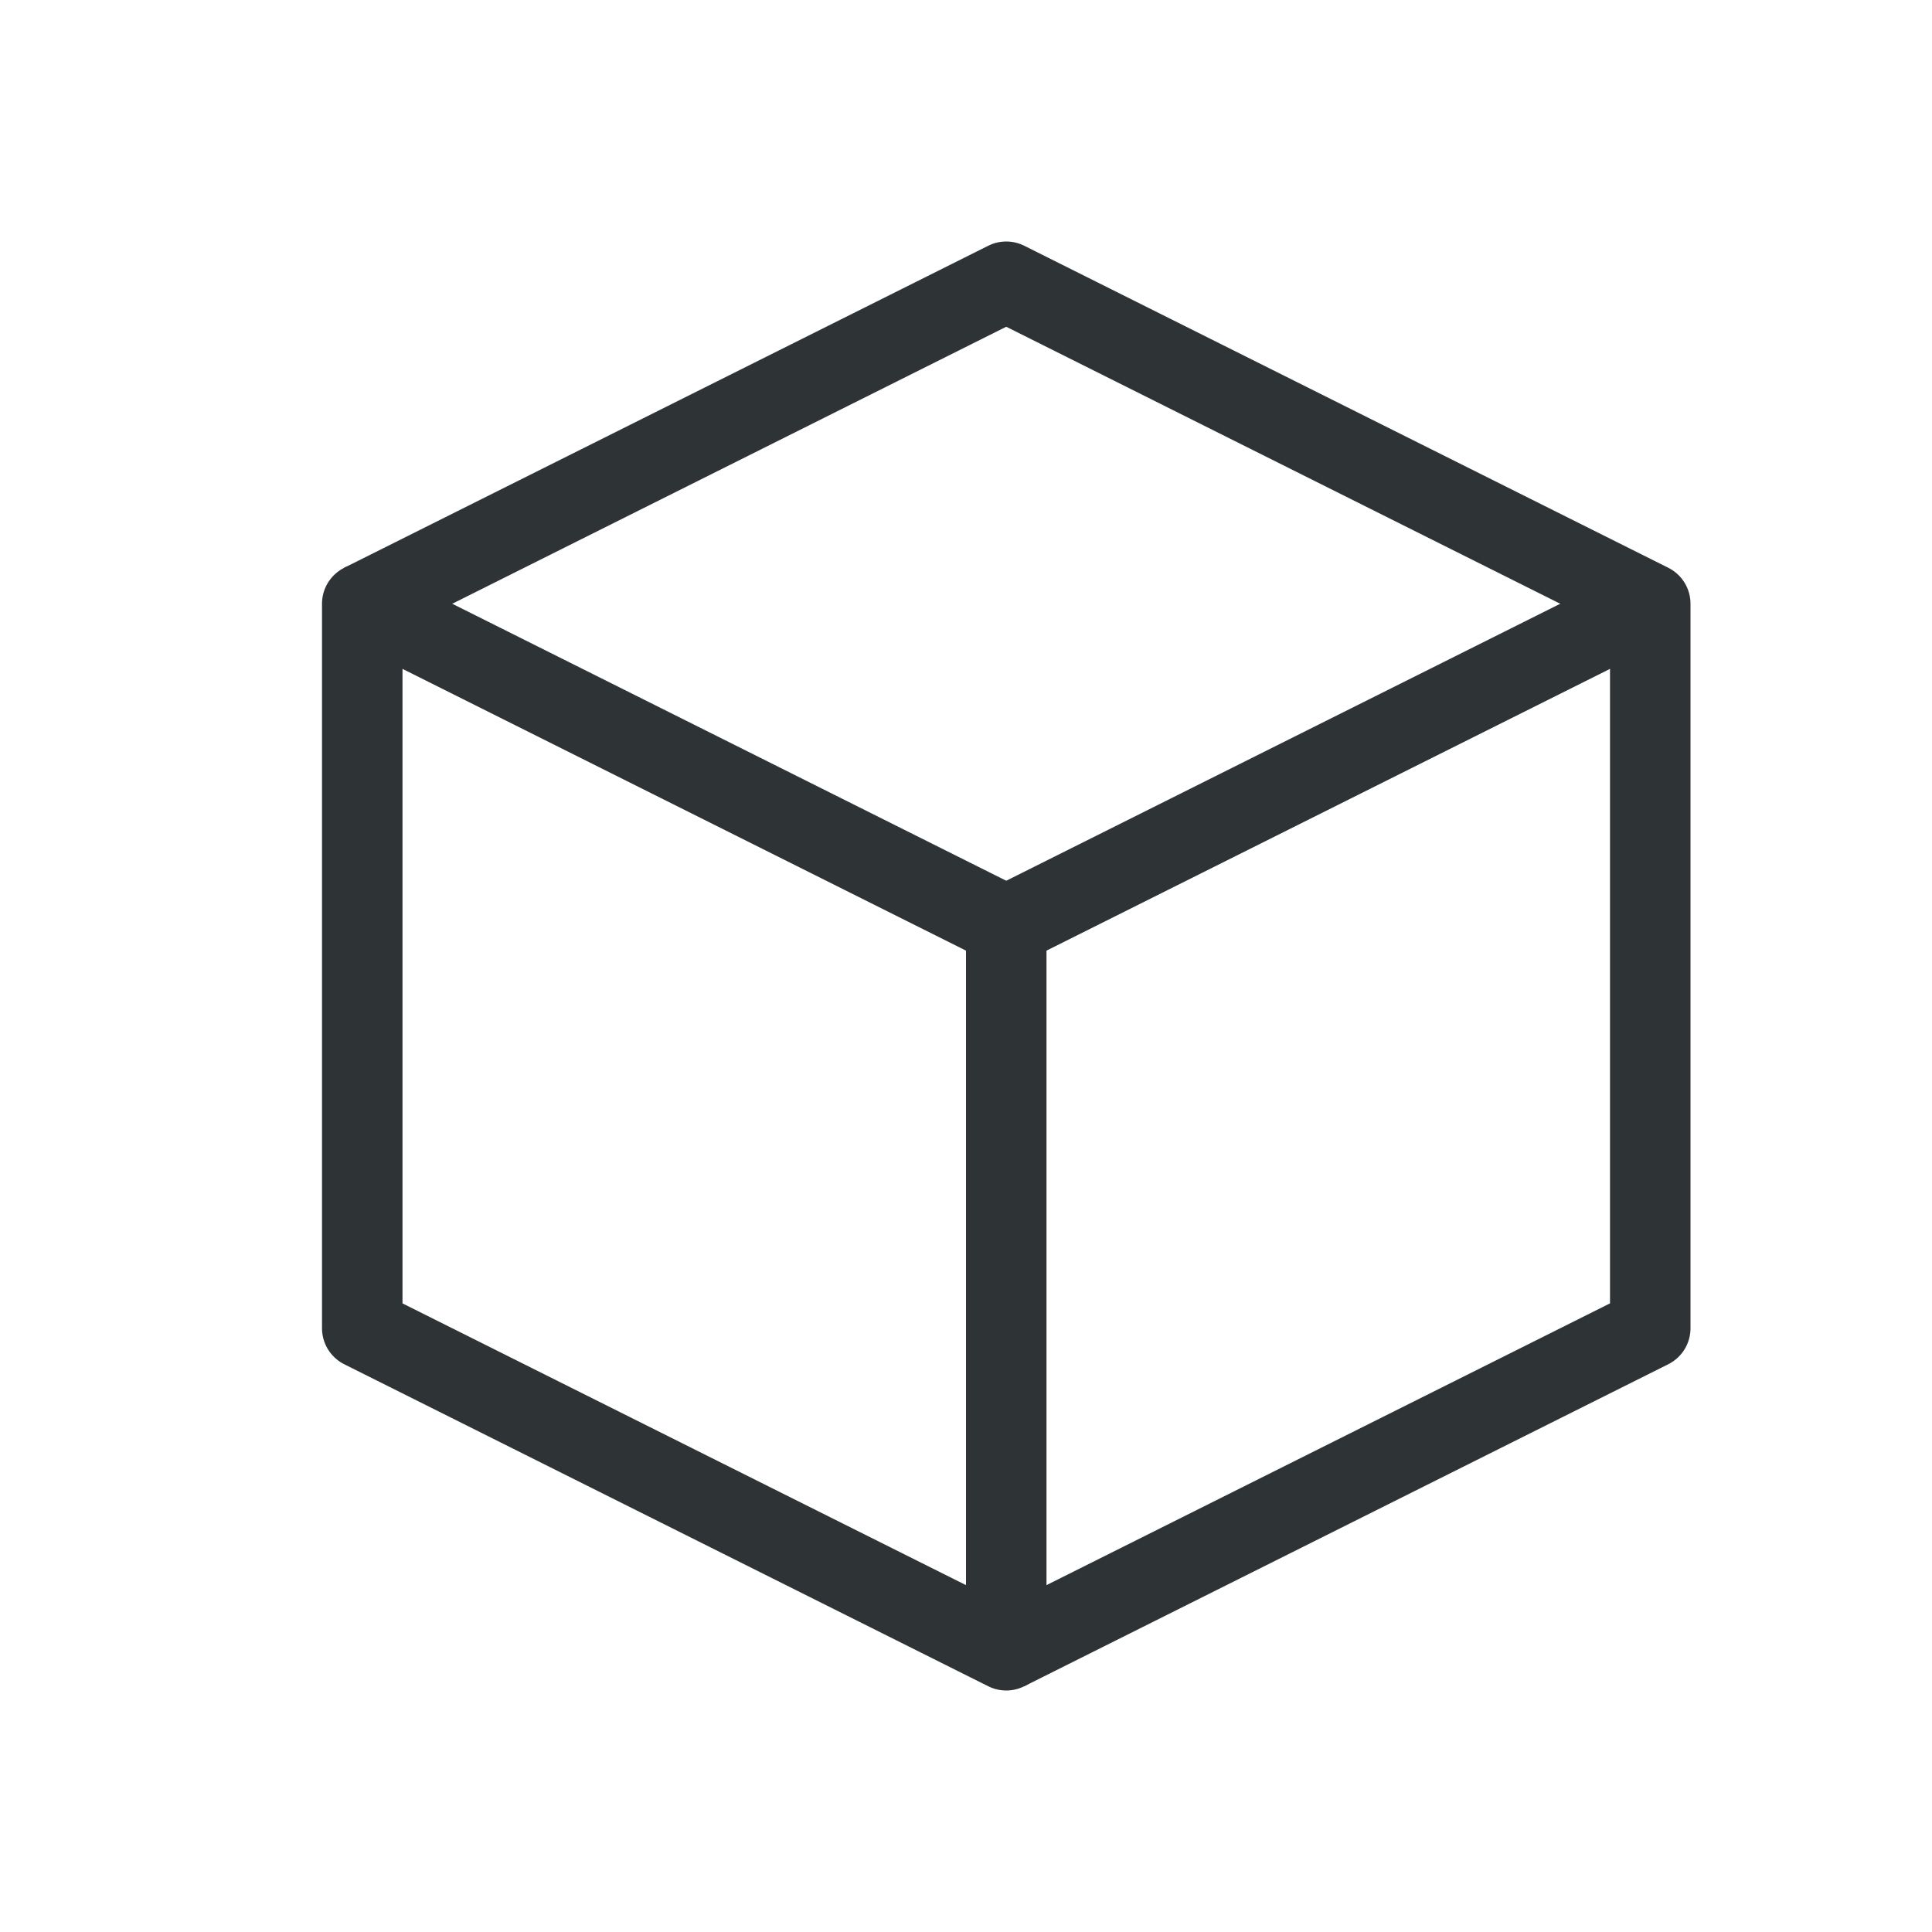
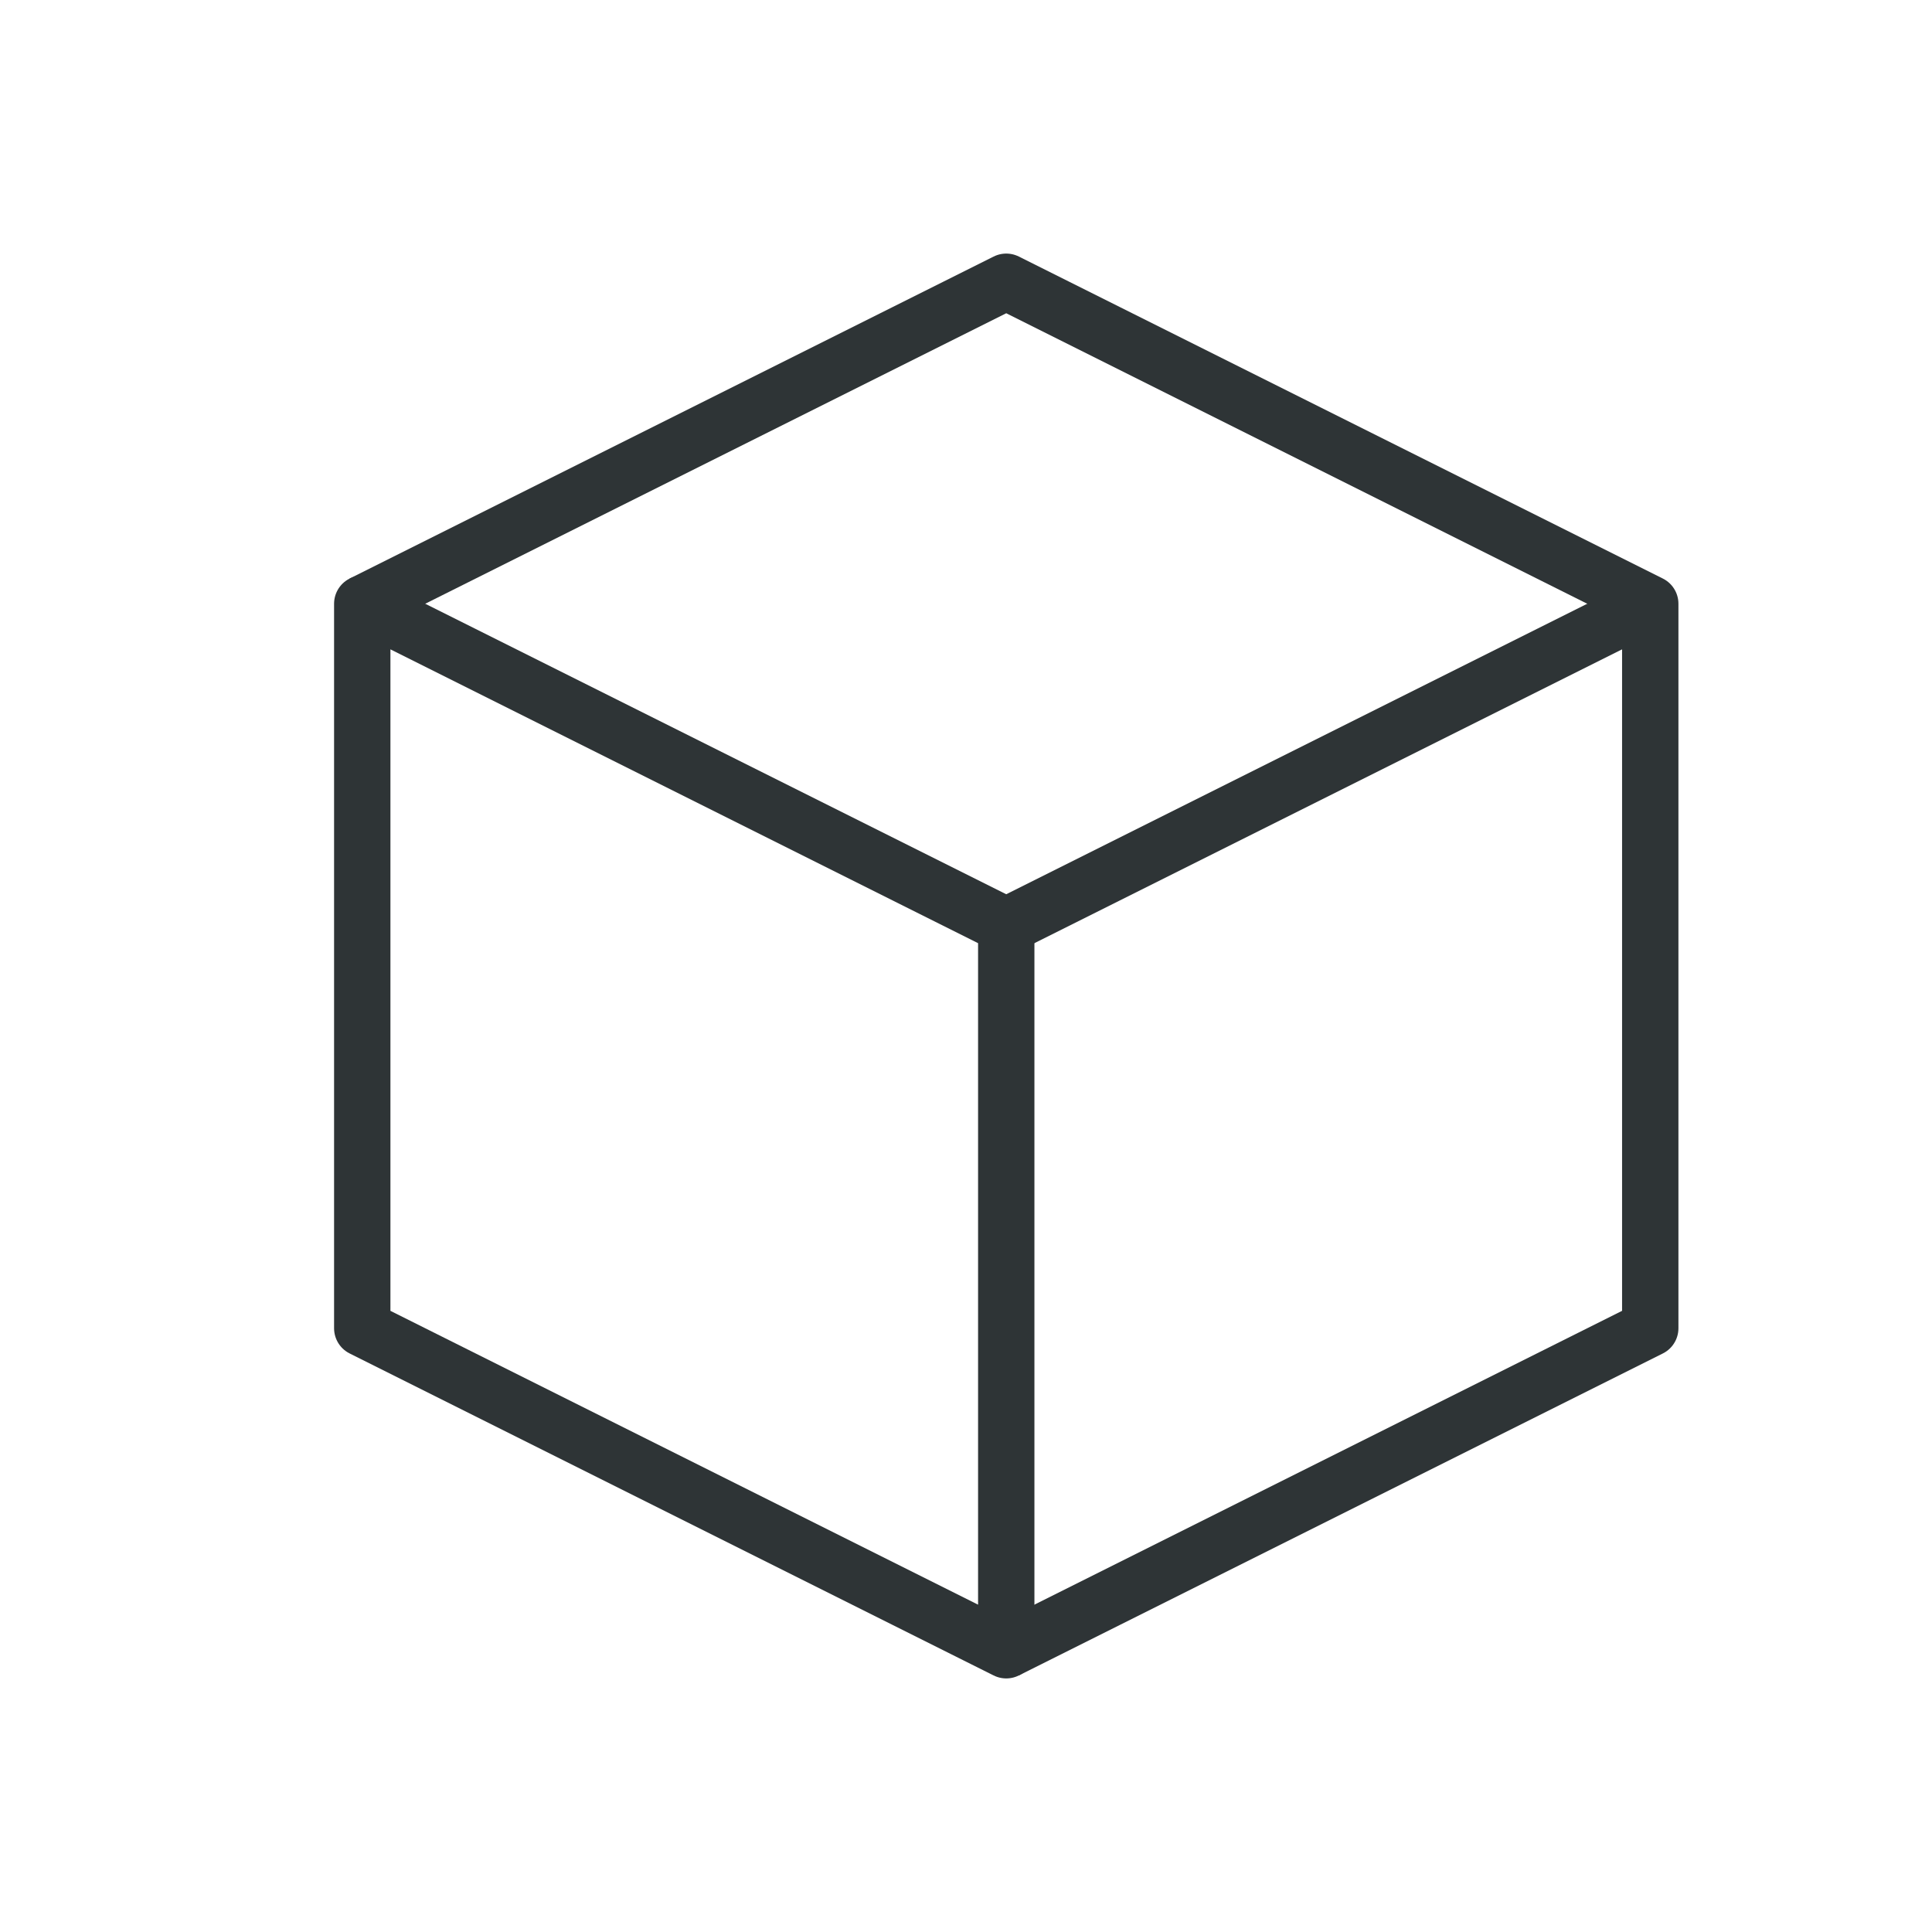
<svg xmlns="http://www.w3.org/2000/svg" width="24" height="24" viewBox="0 0 24 24" version="1.1" id="svg5" xml:space="preserve">
  <defs id="defs2" />
  <g id="layer3">
-     <path style="fill:none;stroke:#2e3436;stroke-width:1;stroke-linejoin:round;stroke-dasharray:none;stroke-dashoffset:1;paint-order:fill markers stroke" d="m 4.5,7.5 8,-4 8,4 v 9 l -8,4" id="path466" />
-     <path style="fill:none;stroke:#2e3436;stroke-width:1;stroke-linejoin:round;stroke-dasharray:none;stroke-dashoffset:1;paint-order:fill markers stroke" d="m 20.5,7.5 -8,4" id="path468" />
-     <path style="fill:none;fill-opacity:1;stroke:#2e3436;stroke-width:1;stroke-linejoin:round;stroke-dasharray:none;stroke-dashoffset:1;paint-order:fill markers stroke" d="m 12.5,20.5 -8,-4 v -9 l 8,4 z" id="path368" />
+     <path style="fill:none;stroke:#2e3436;stroke-width:0.7;stroke-linejoin:round;stroke-dasharray:none;stroke-dashoffset:1;paint-order:fill markers stroke" d="m 4.5,7.5 8,-4 8,4 v 9 l -8,4" id="path466" />
+     <path style="fill:none;stroke:#2e3436;stroke-width:0.7;stroke-linejoin:round;stroke-dasharray:none;stroke-dashoffset:1;paint-order:fill markers stroke" d="m 20.5,7.5 -8,4" id="path468" />
+     <path style="fill:none;fill-opacity:1;stroke:#2e3436;stroke-width:0.7;stroke-linejoin:round;stroke-dasharray:none;stroke-dashoffset:1;paint-order:fill markers stroke" d="m 12.5,20.5 -8,-4 v -9 l 8,4 z" id="path368" />
  </g>
</svg>
